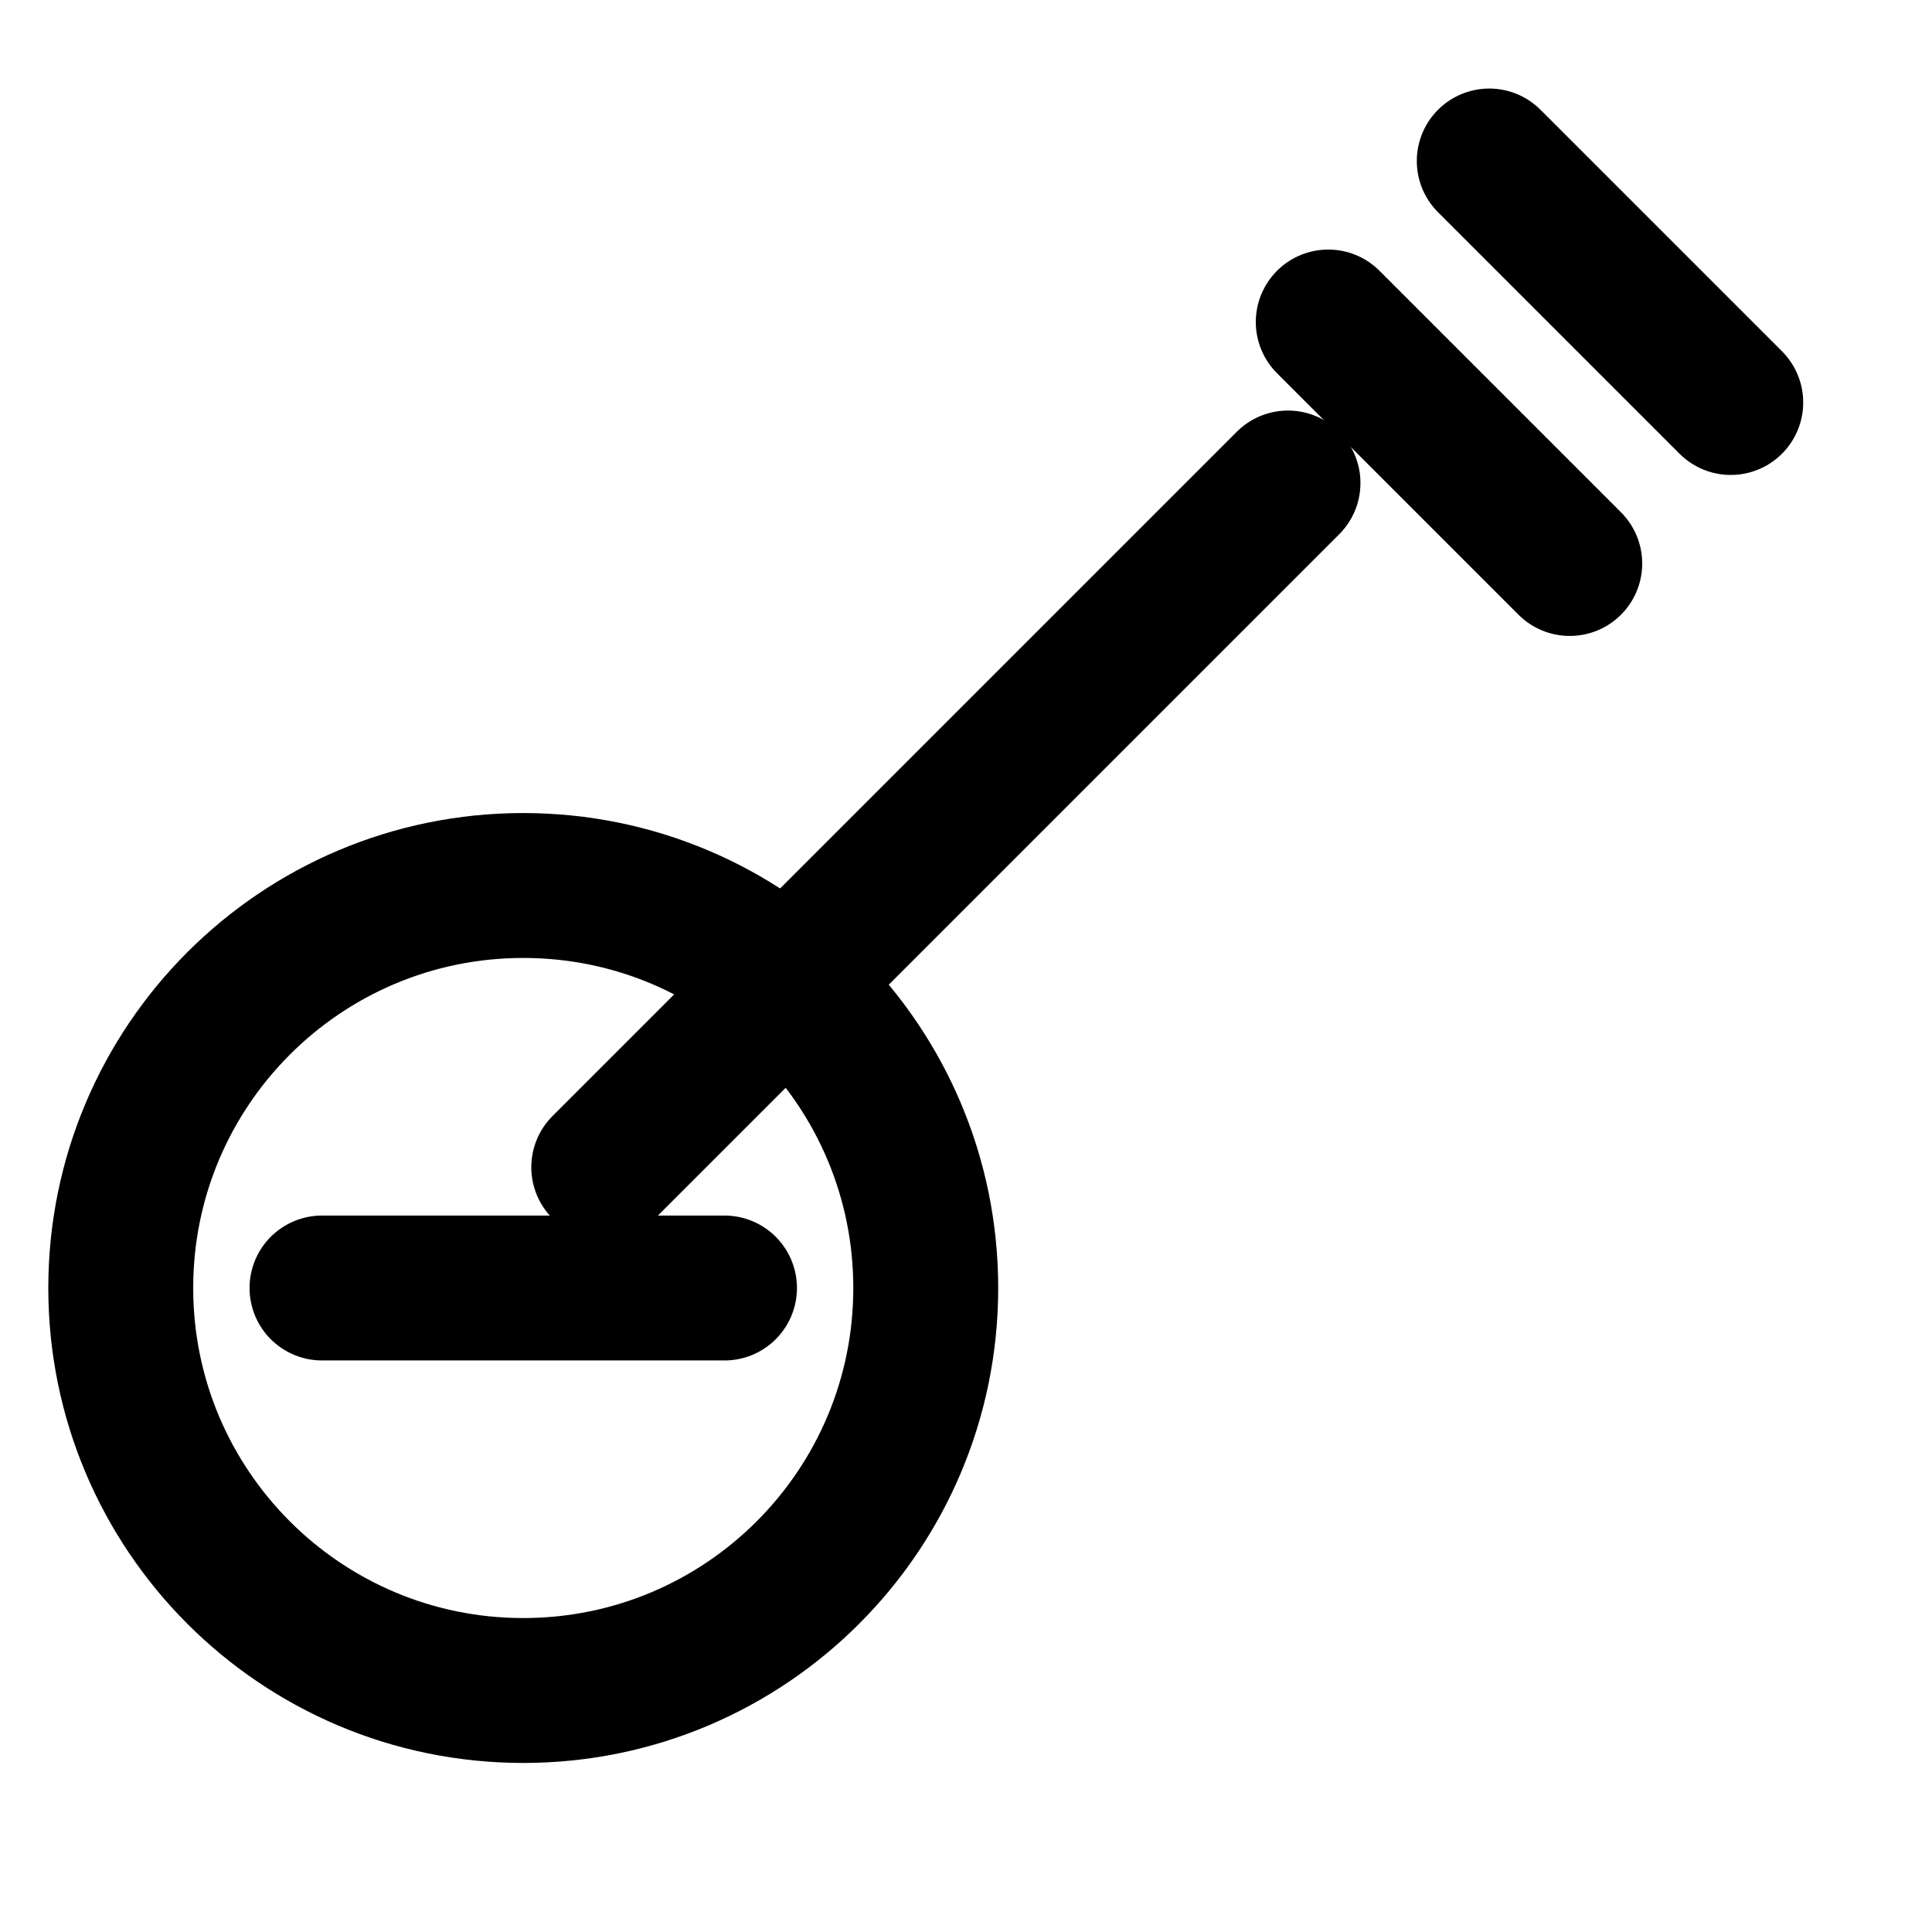
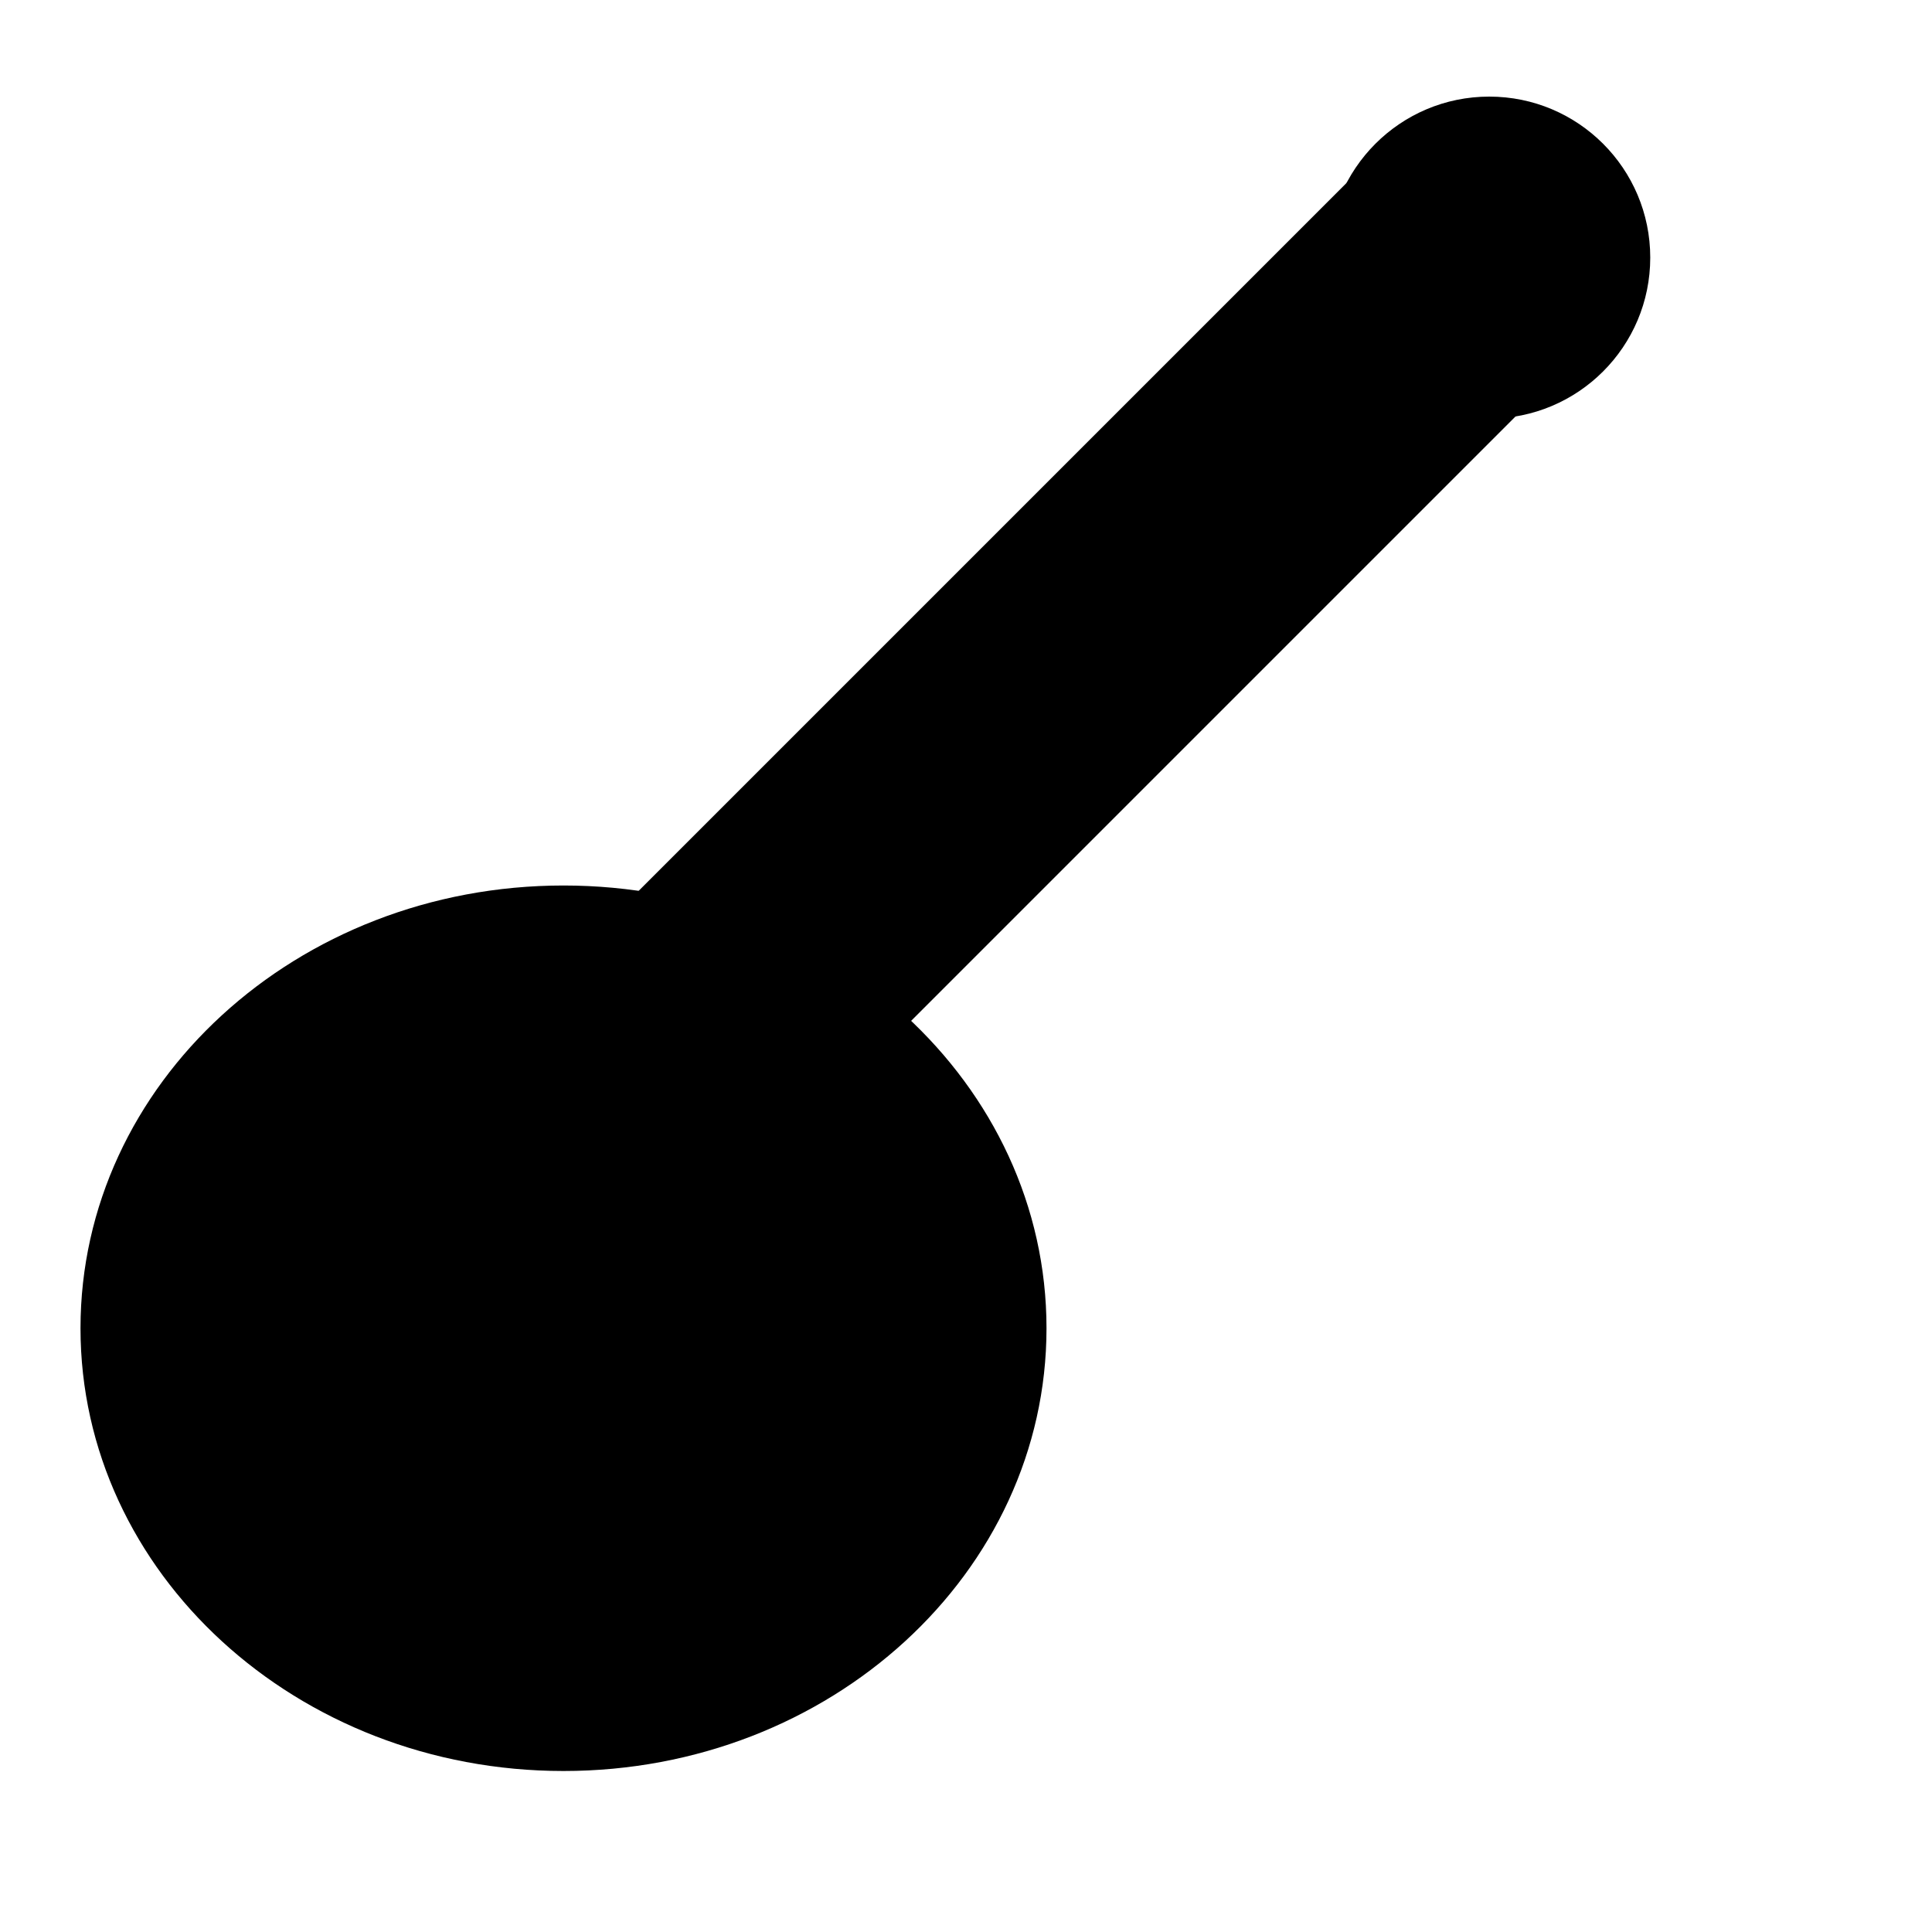
- <svg xmlns="http://www.w3.org/2000/svg" viewBox="0 0 24 24" fill="none" stroke="currentColor" stroke-width="1.8" stroke-linecap="round" stroke-linejoin="round">
-   <path d="M18.5 2l3 3" />
-   <path d="M16.5 4l3 3" />
-   <path d="M16 6L7.5 14.5" />
-   <circle cx="6.5" cy="16" r="5" />
-   <path d="M4 16h5" />
+ <svg xmlns="http://www.w3.org/2000/svg" viewBox="0 0 24 24" fill="currentColor">
+   <path d="M17 2L19.5 4.5L9 15L6.5 12.5Z" />
+   <circle cx="18.5" cy="3.2" r="2" />
+   <ellipse cx="7" cy="16.5" rx="6" ry="5.5" />
</svg>
